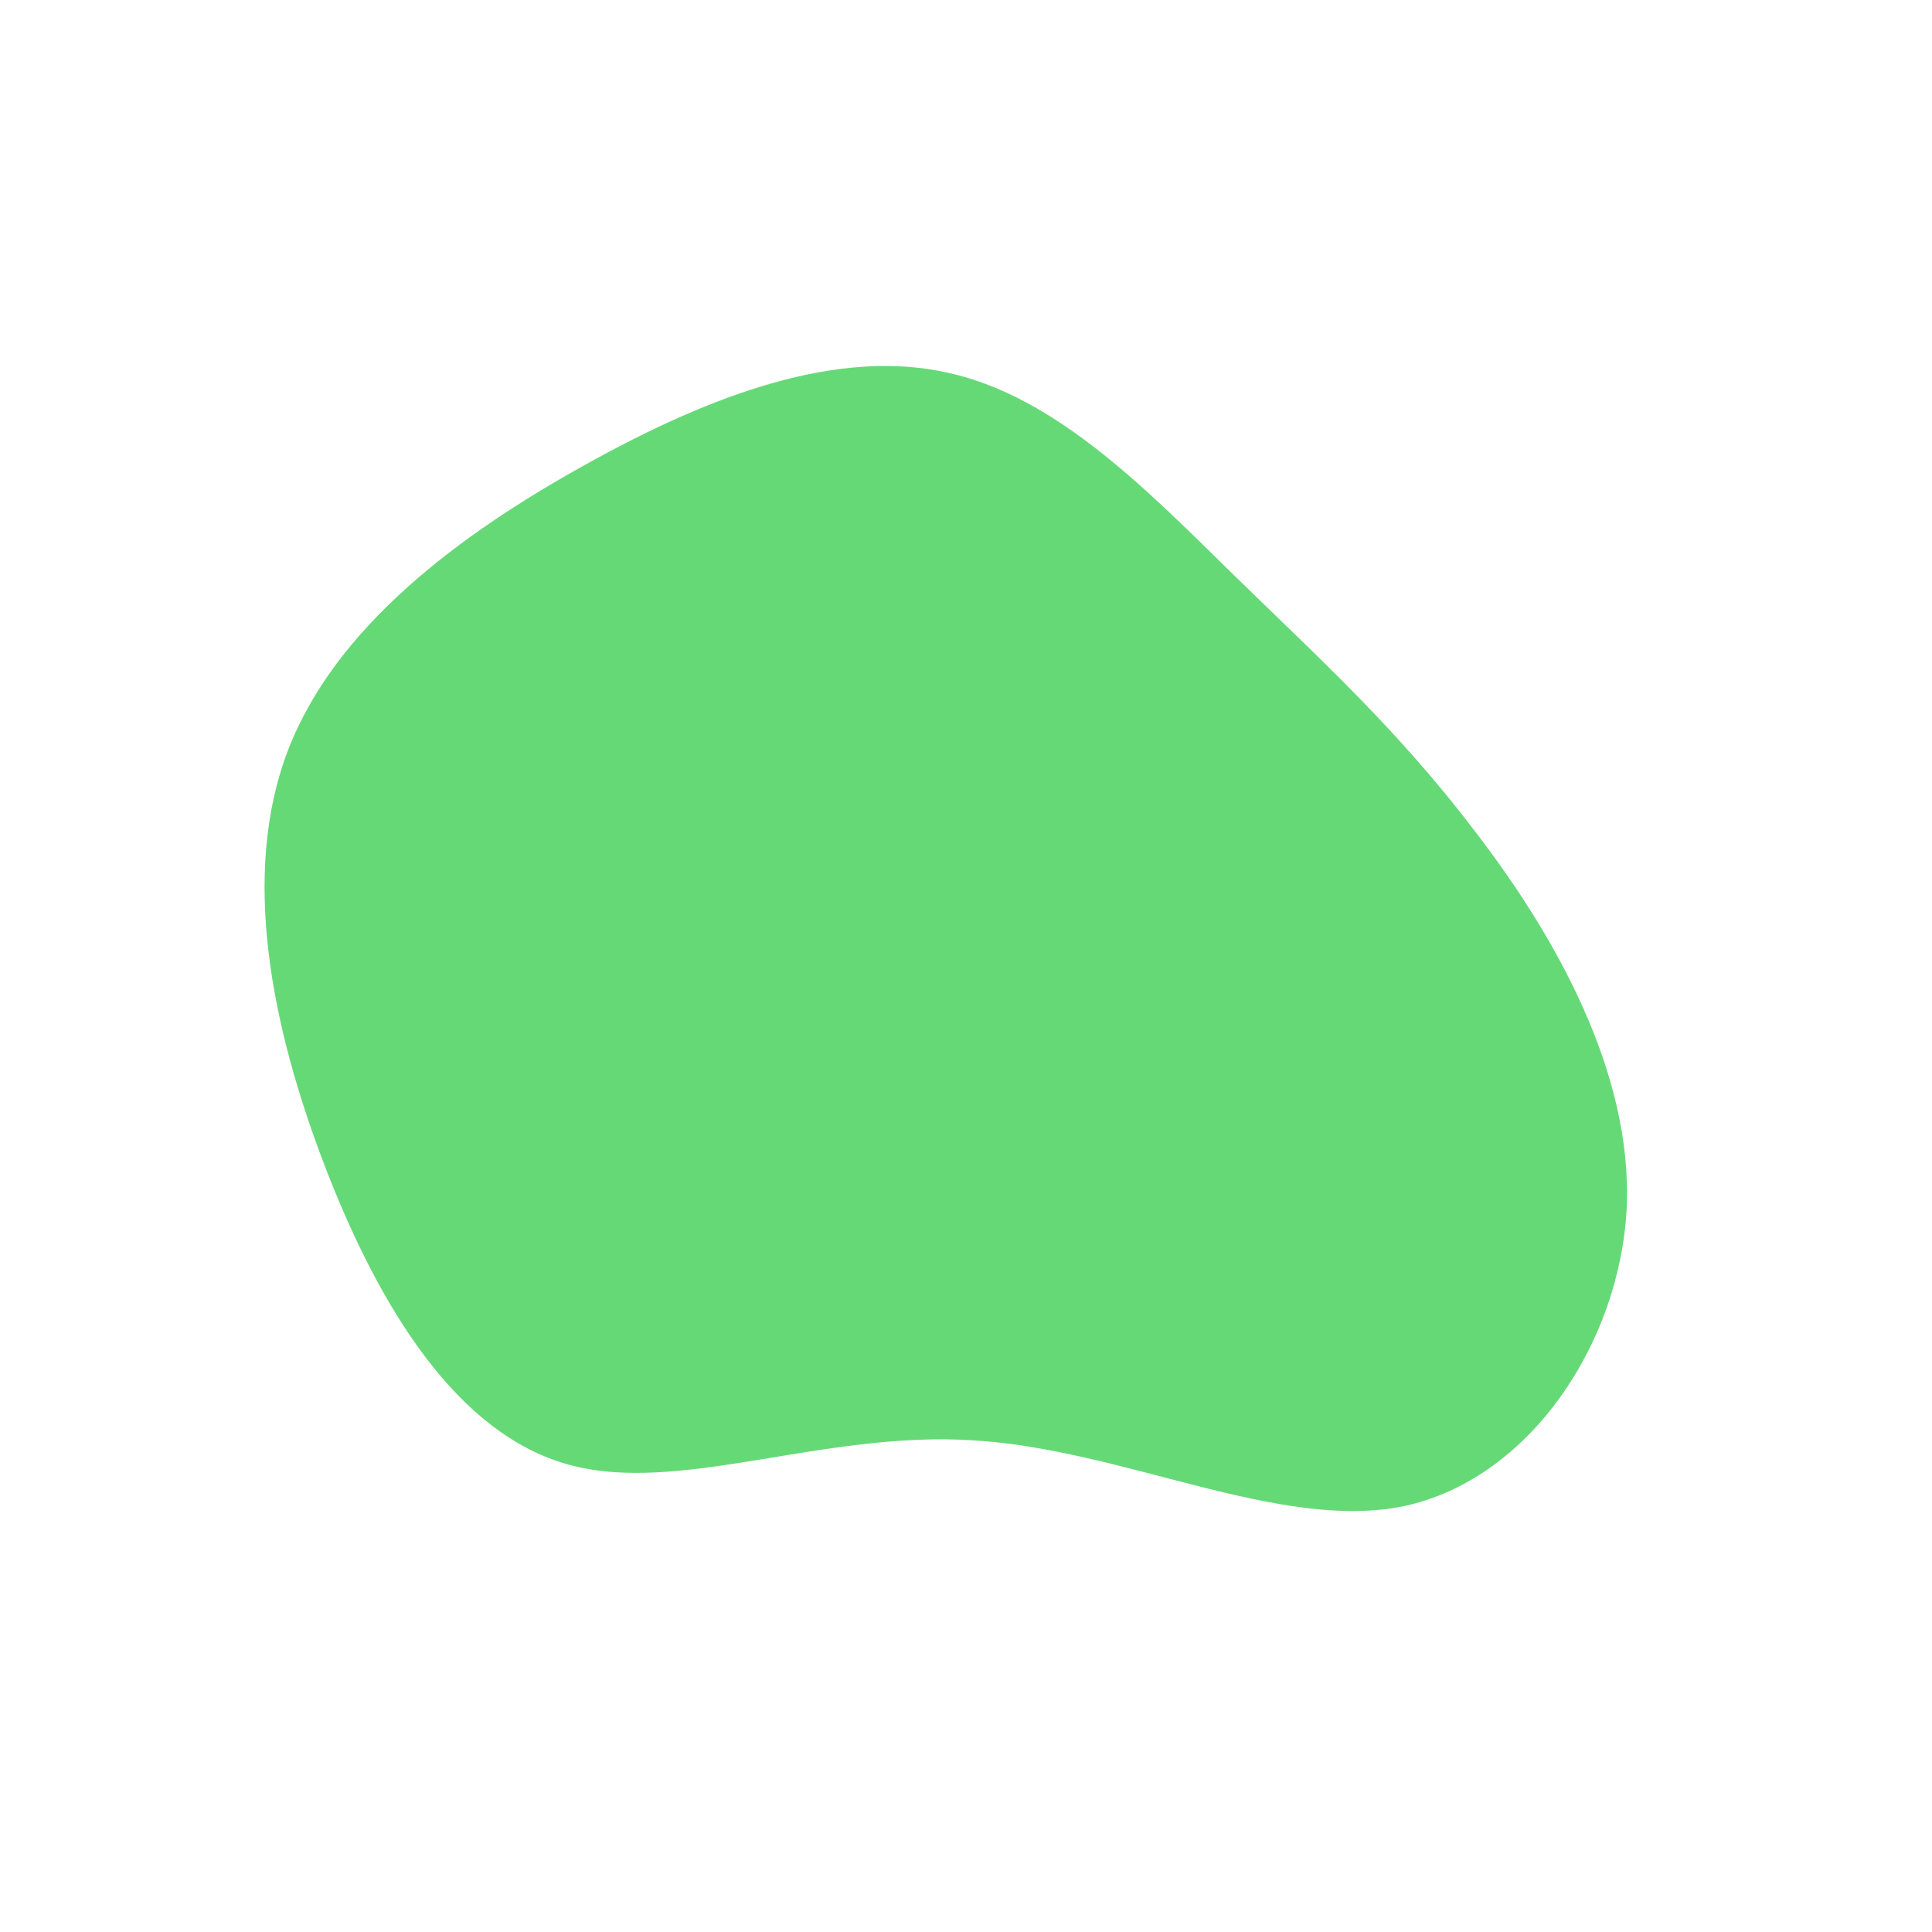
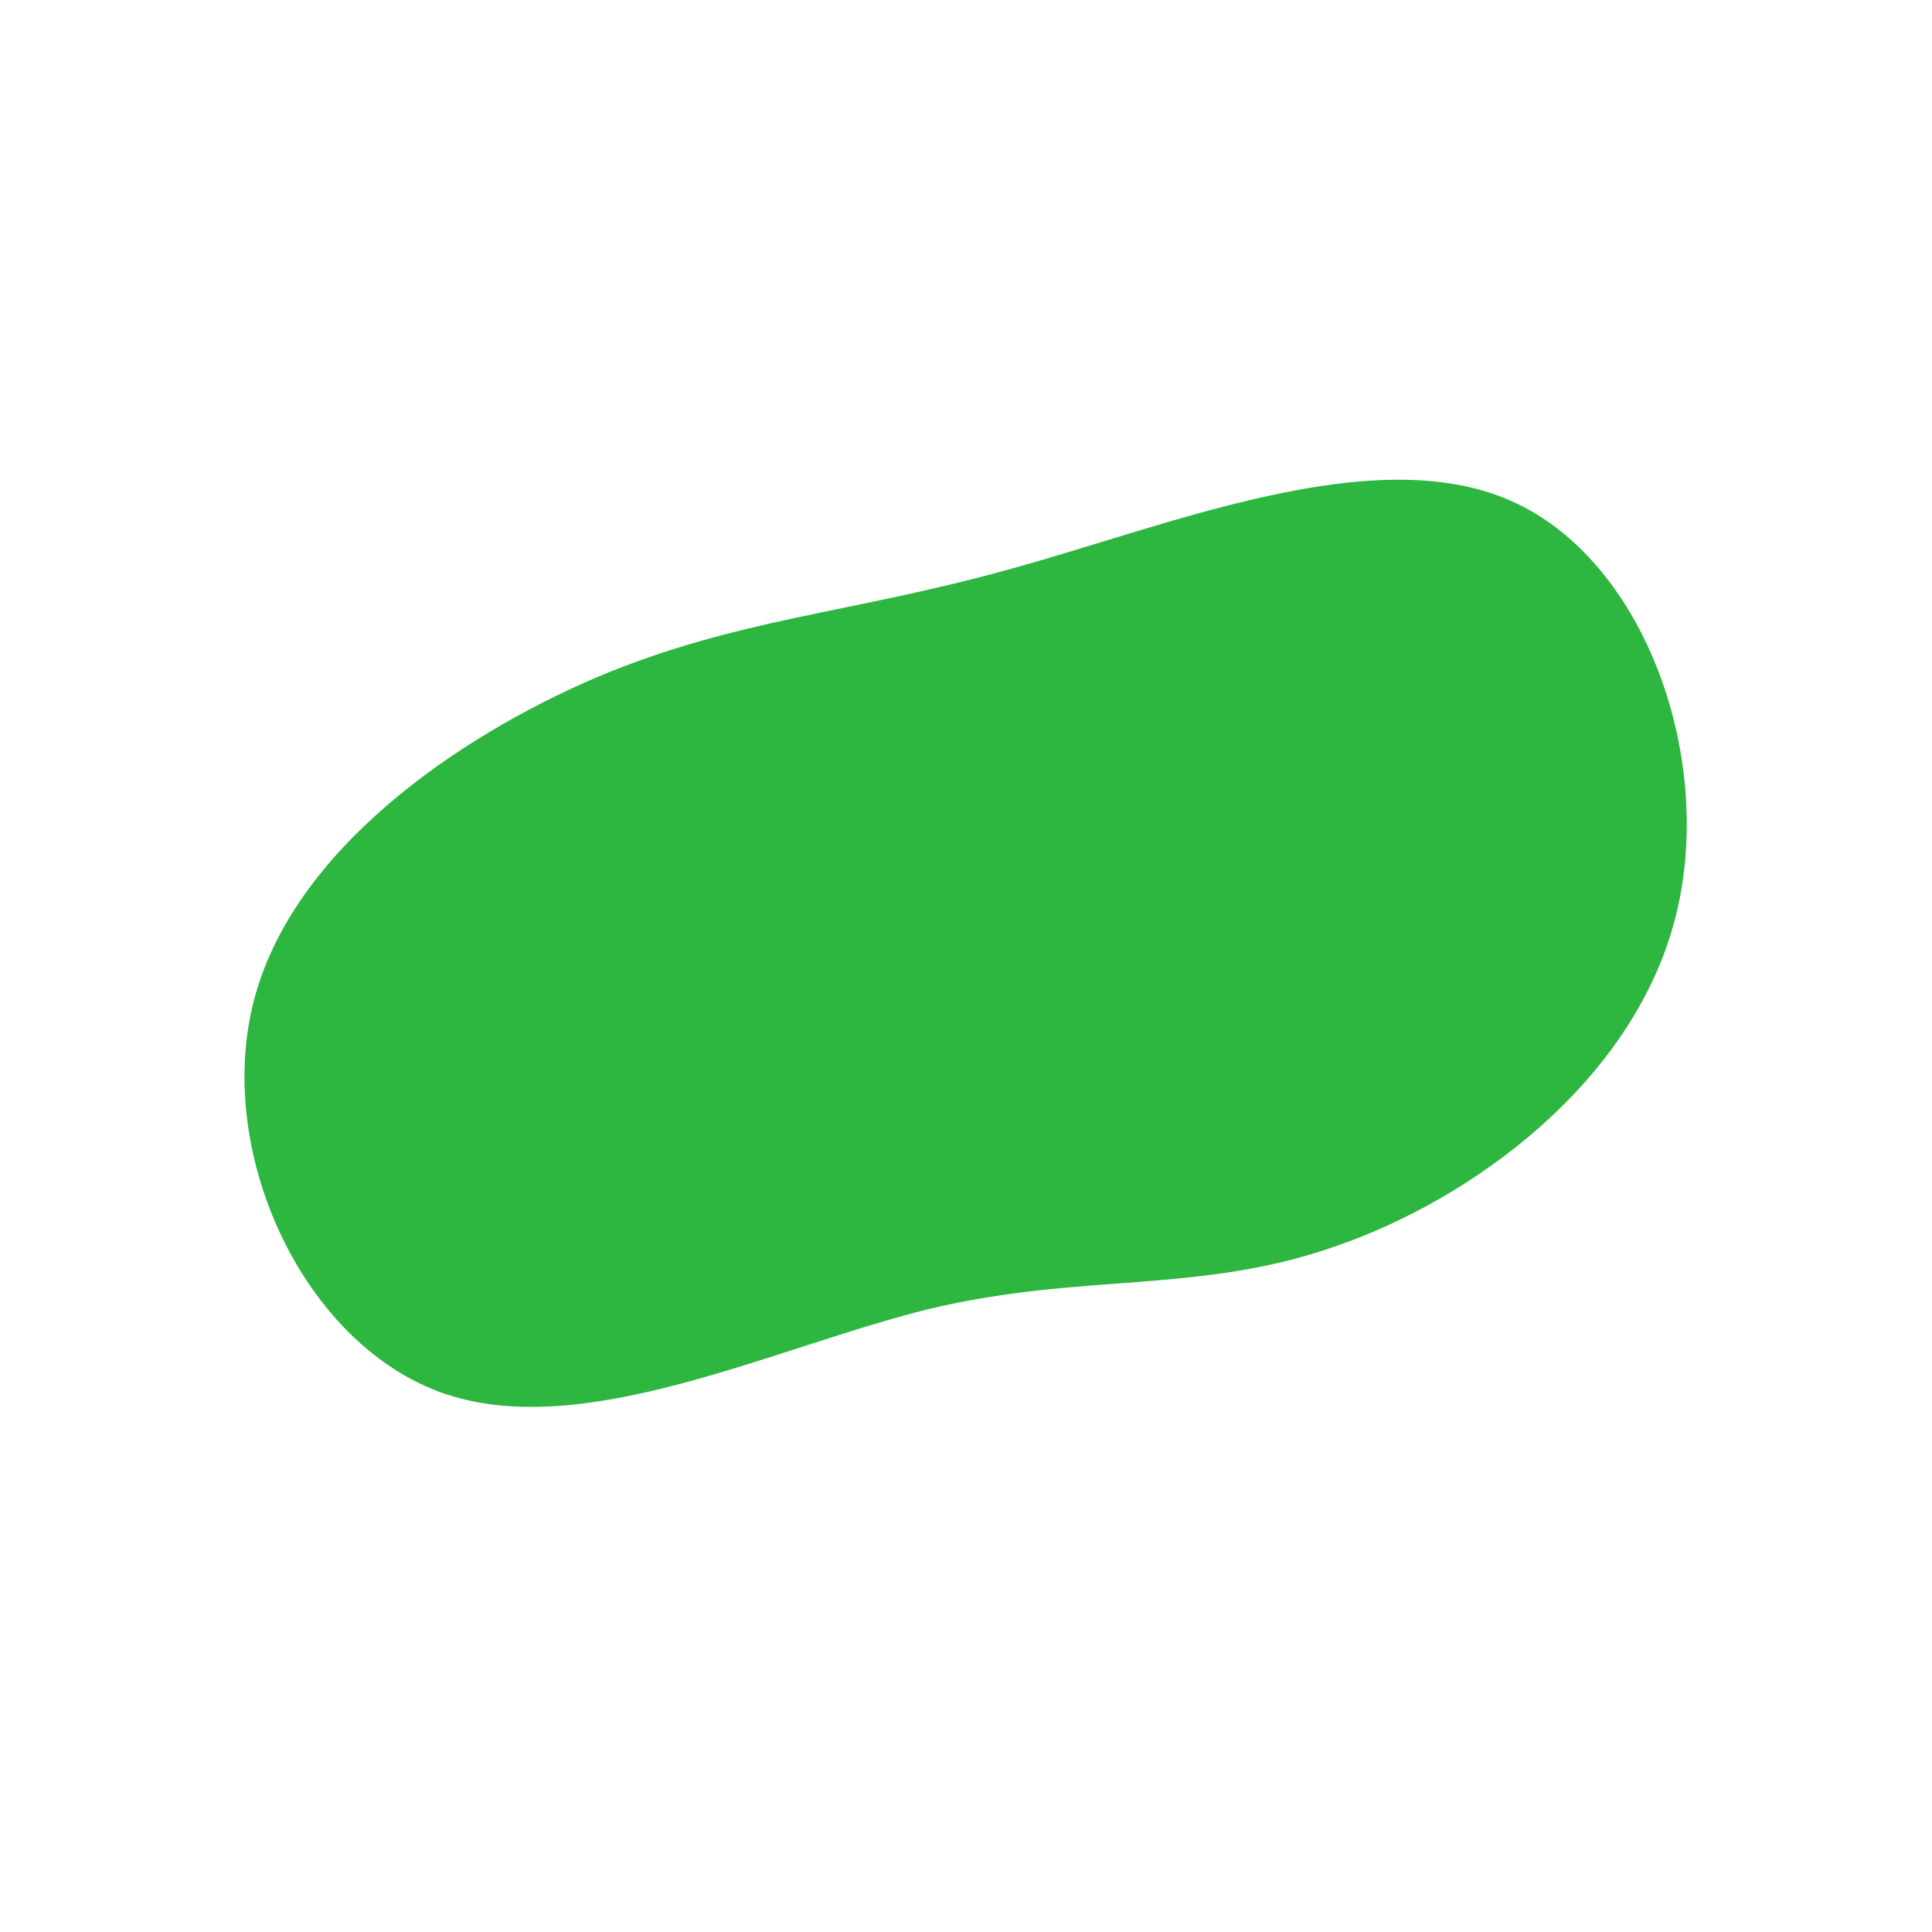
<svg xmlns="http://www.w3.org/2000/svg" viewBox="0 0 200 200">
-   <path fill="#66D977" d="M27.8,-40.4C36.6,-31.8,44.7,-24.5,52.8,-13.8C61,-3.1,69,11,68.4,25C67.7,39.1,58.3,53.1,45.4,55.9C32.5,58.6,16.3,50,0.7,49.1C-14.9,48.1,-29.8,54.8,-41.2,51.6C-52.7,48.4,-60.7,35.4,-66.3,20.9C-71.9,6.4,-75.1,-9.5,-70.2,-22.3C-65.3,-35.1,-52.4,-44.7,-39.4,-51.9C-26.3,-59.2,-13.2,-64,-1.8,-61.4C9.5,-58.9,19,-49,27.8,-40.4Z" transform="translate(100 100)" />
+   <path fill="#2DB640" d="M56.3,-48.2C70.4,-42.1,77.8,-21,73.3,-4.5C68.8,12.1,52.5,24.1,38.3,29C24.1,34,12.1,31.7,-3.8,35.5C-19.7,39.4,-39.4,49.2,-53.9,44.3C-68.4,39.4,-77.7,19.7,-73.8,3.9C-69.9,-11.9,-52.7,-23.7,-38.2,-29.9C-23.7,-36,-11.9,-36.5,4.6,-41.1C21,-45.6,42.1,-54.4,56.3,-48.2Z" transform="translate(100 100)" />
</svg>
